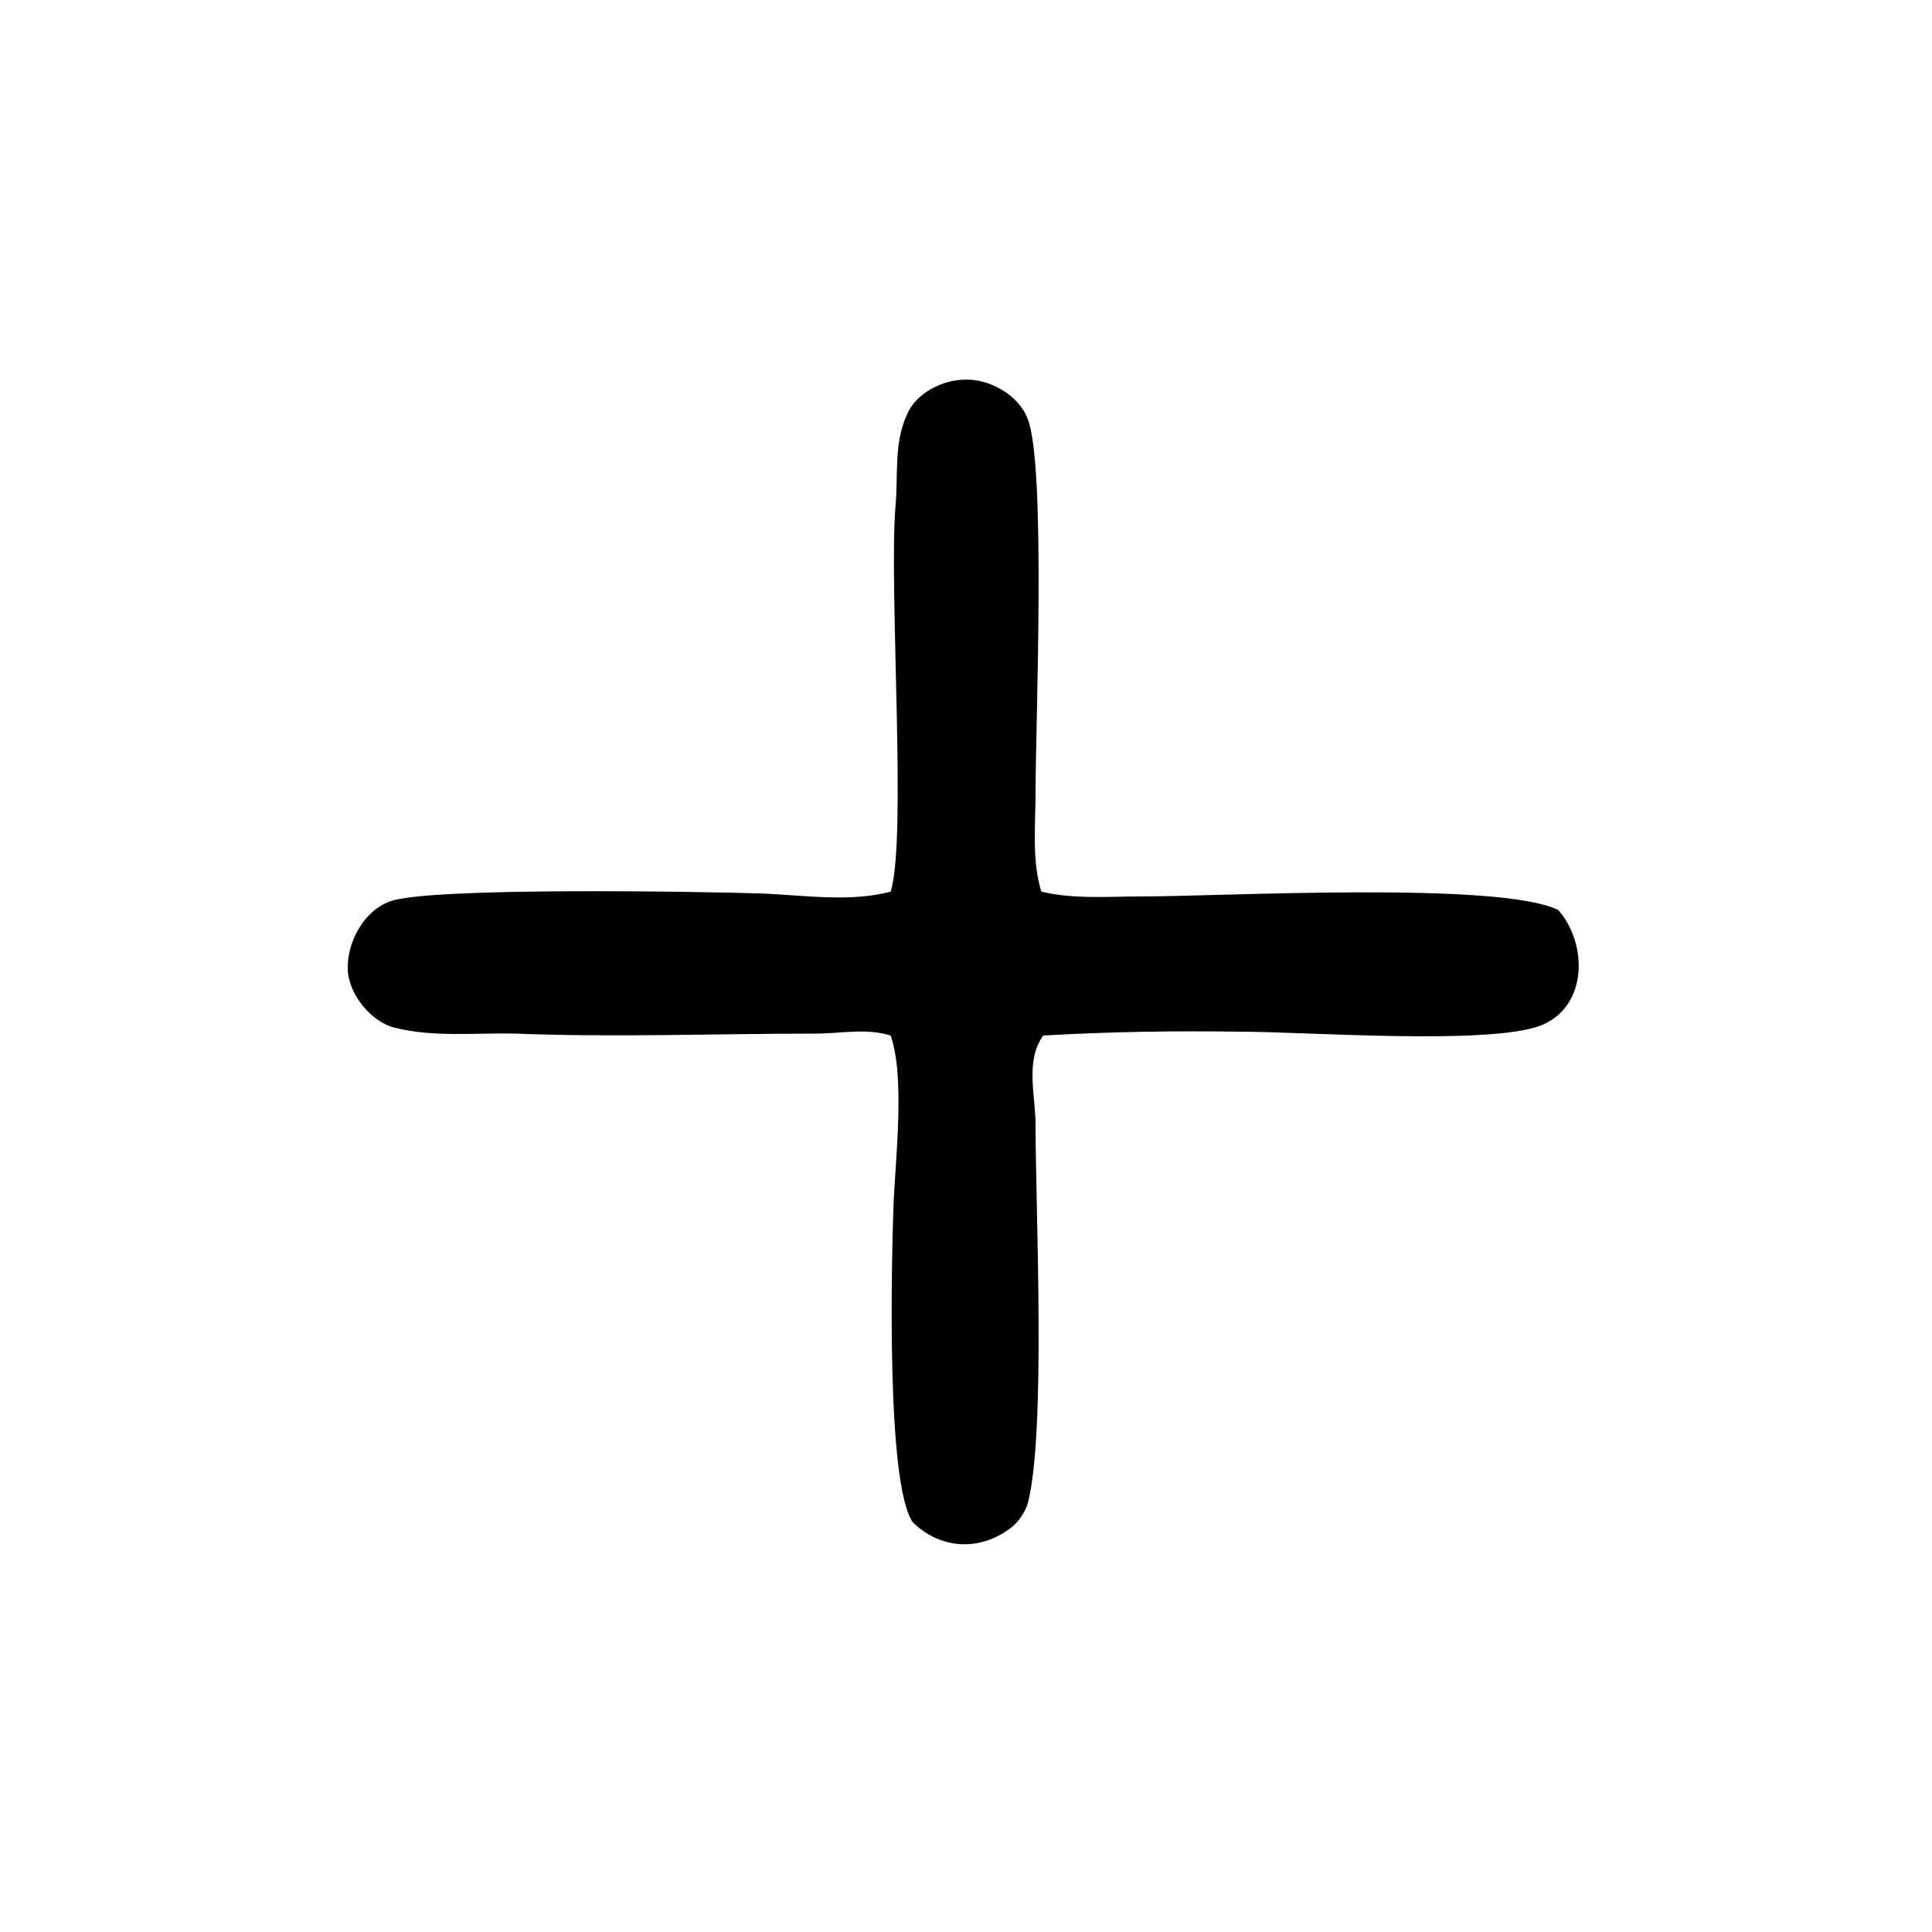
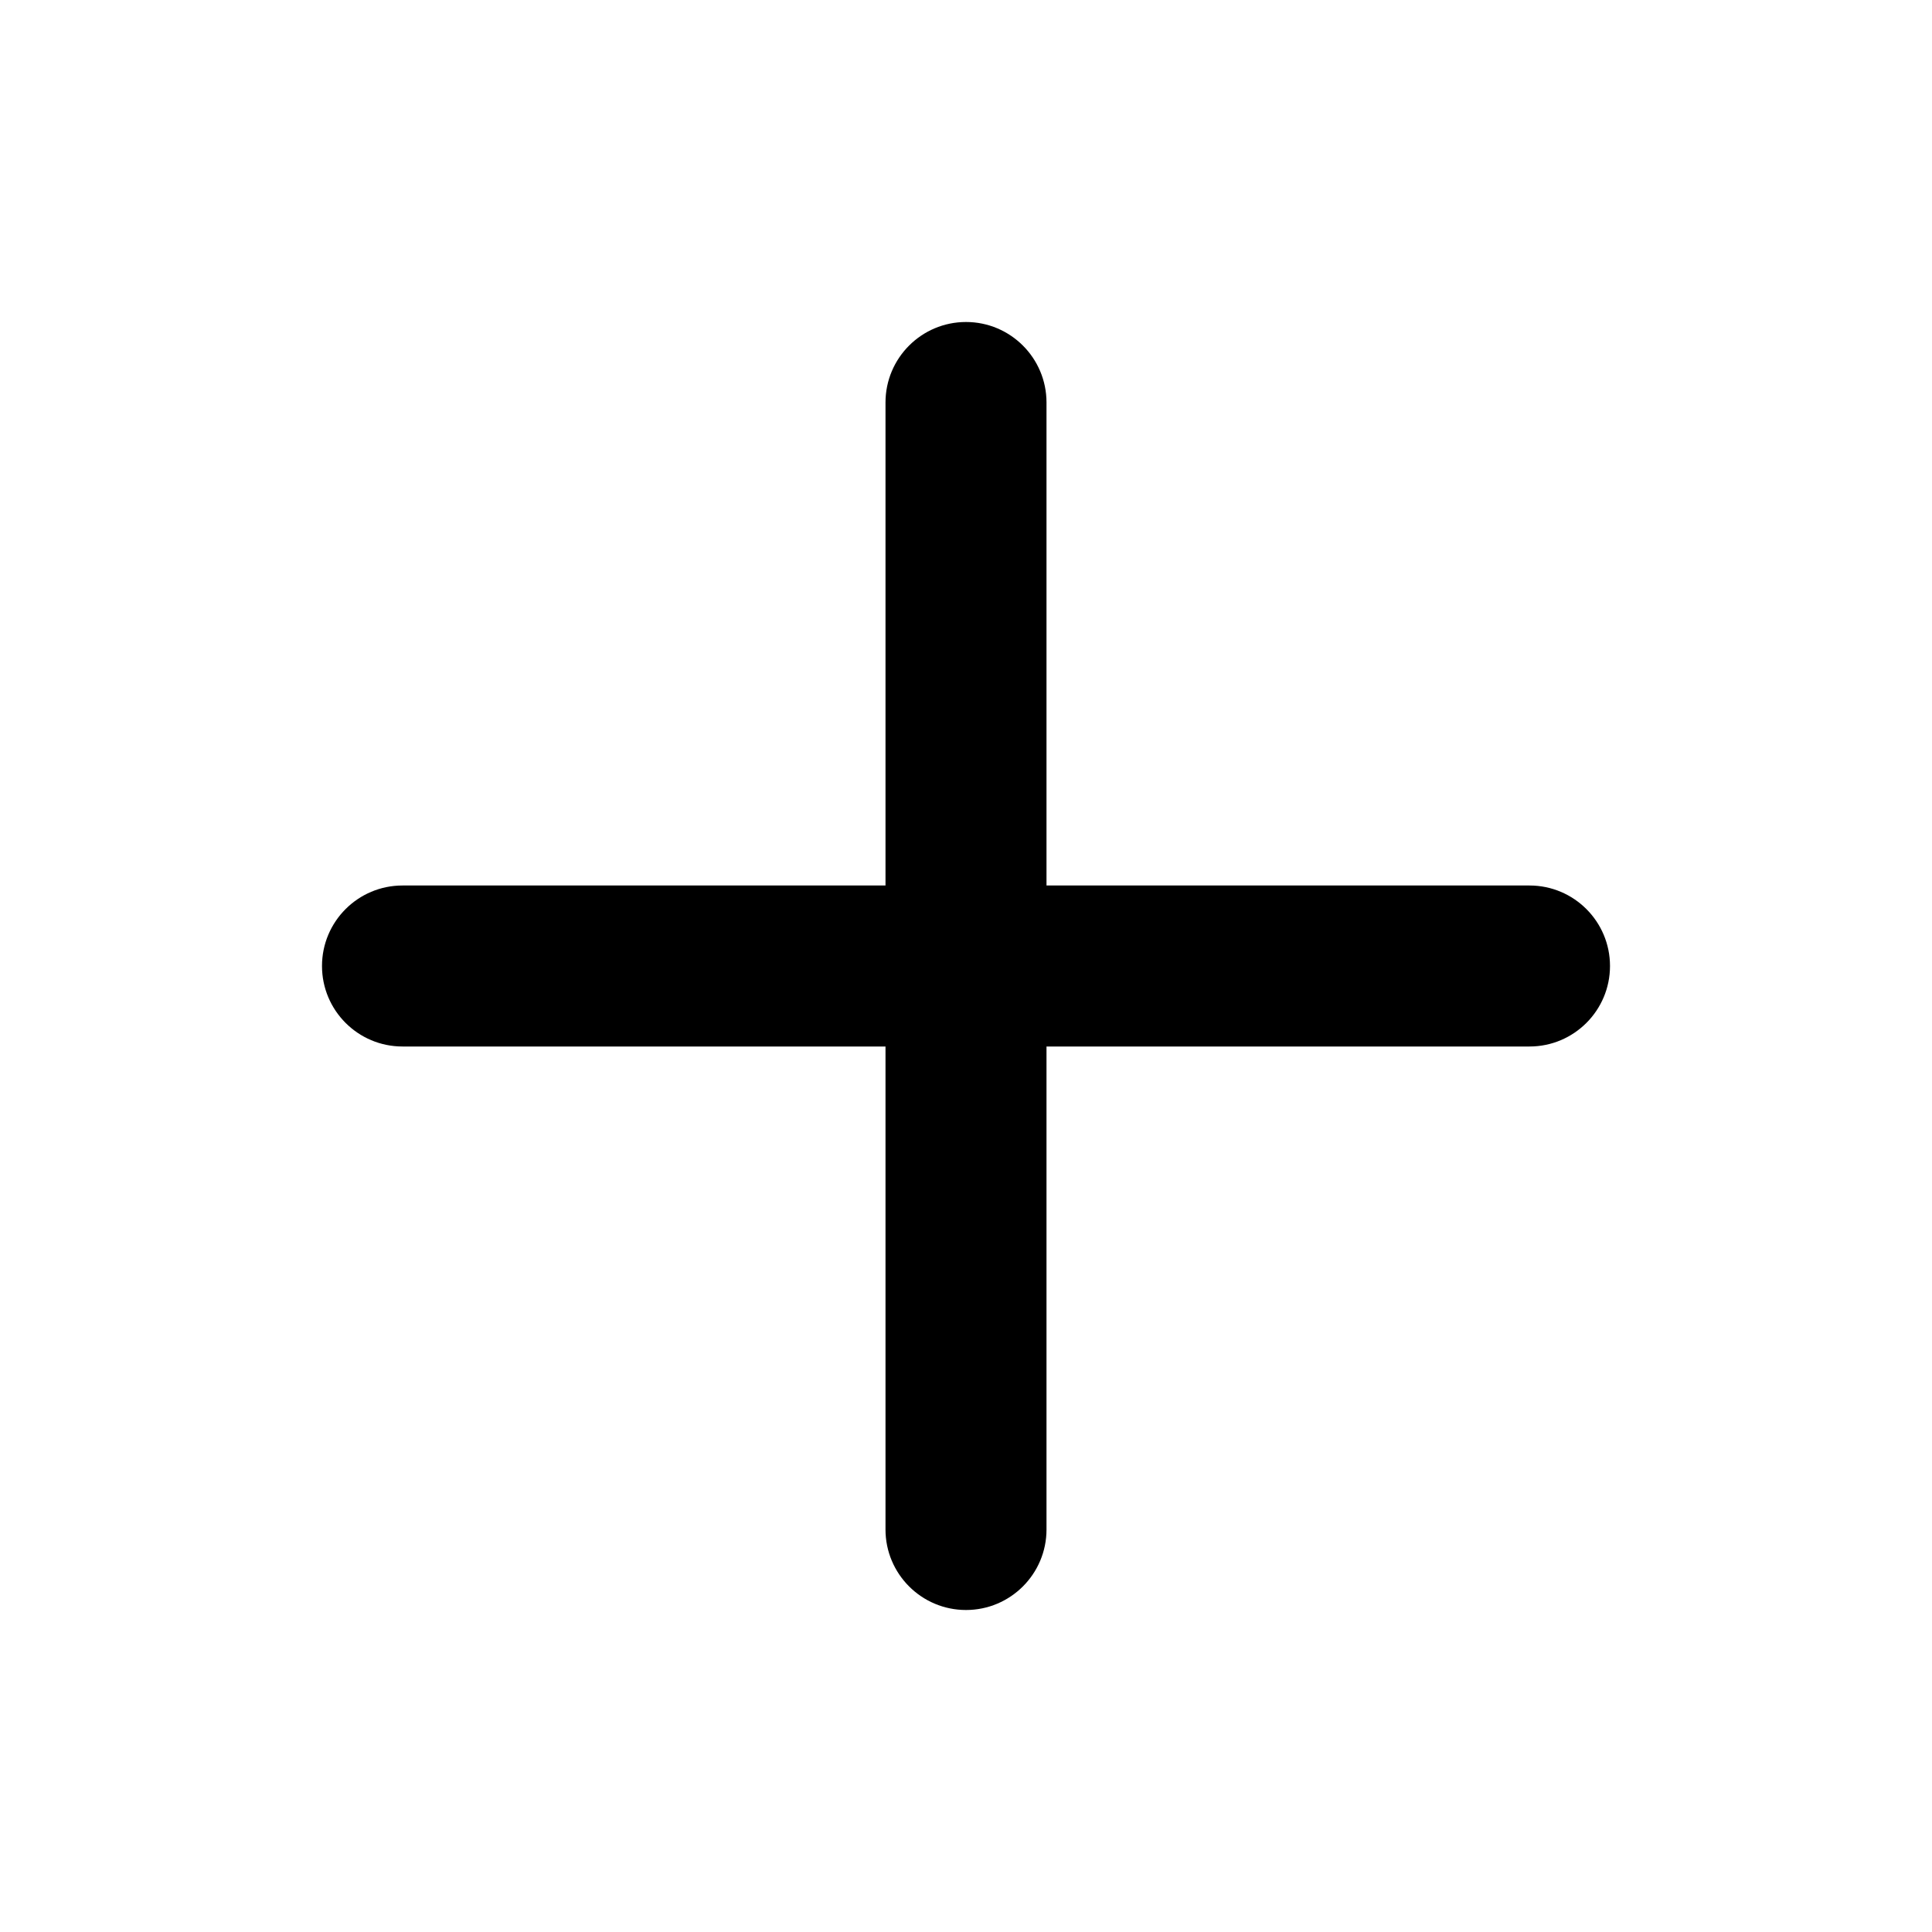
- <svg xmlns="http://www.w3.org/2000/svg" viewBox="0 0 20 20" width="20" height="20">
-   <path d="M9.22 9.23C9.39 8.7 9.2 6.09 9.27 5.24C9.3 4.92 9.25 4.59 9.39 4.29C9.48 4.07 9.76 3.93 9.99 3.93C10.24 3.92 10.55 4.09 10.64 4.34C10.83 4.83 10.72 7.5 10.72 8.21C10.72 8.54 10.68 8.91 10.78 9.23C11.11 9.31 11.47 9.28 11.81 9.28C12.66 9.28 15.52 9.12 16.13 9.42C16.44 9.77 16.44 10.43 15.94 10.62C15.39 10.82 13.51 10.68 12.84 10.68C12.16 10.67 11.48 10.68 10.8 10.72C10.61 10.98 10.72 11.34 10.72 11.64C10.72 12.52 10.83 14.83 10.64 15.56C10.61 15.66 10.54 15.76 10.46 15.82C10.14 16.06 9.74 16.04 9.45 15.76C9.17 15.36 9.23 13.05 9.25 12.46C9.27 11.99 9.37 11.15 9.22 10.72C8.97 10.64 8.7 10.7 8.44 10.7C7.4 10.7 6.37 10.74 5.34 10.7C4.93 10.69 4.49 10.74 4.09 10.64C3.84 10.58 3.61 10.29 3.6 10.04C3.59 9.76 3.76 9.43 4.04 9.33C4.46 9.18 7.29 9.23 7.91 9.25C8.34 9.27 8.81 9.34 9.22 9.23Z" fill="currentColor" />
+ <svg xmlns="http://www.w3.org/2000/svg" viewBox="0 0 24 24" width="24" height="24">
+   <path fill="currentColor" d="M12 4C12.552 4 13 4.448 13 5V11H19C19.552 11 20 11.448 20 12C20 12.552 19.552 13 19 13H13V19C13 19.552 12.552 20 12 20C11.448 20 11 19.552 11 19V13H5C4.448 13 4 12.552 4 12C4 11.448 4.448 11 5 11H11V5C11 4.448 11.448 4 12 4Z" />
</svg>
